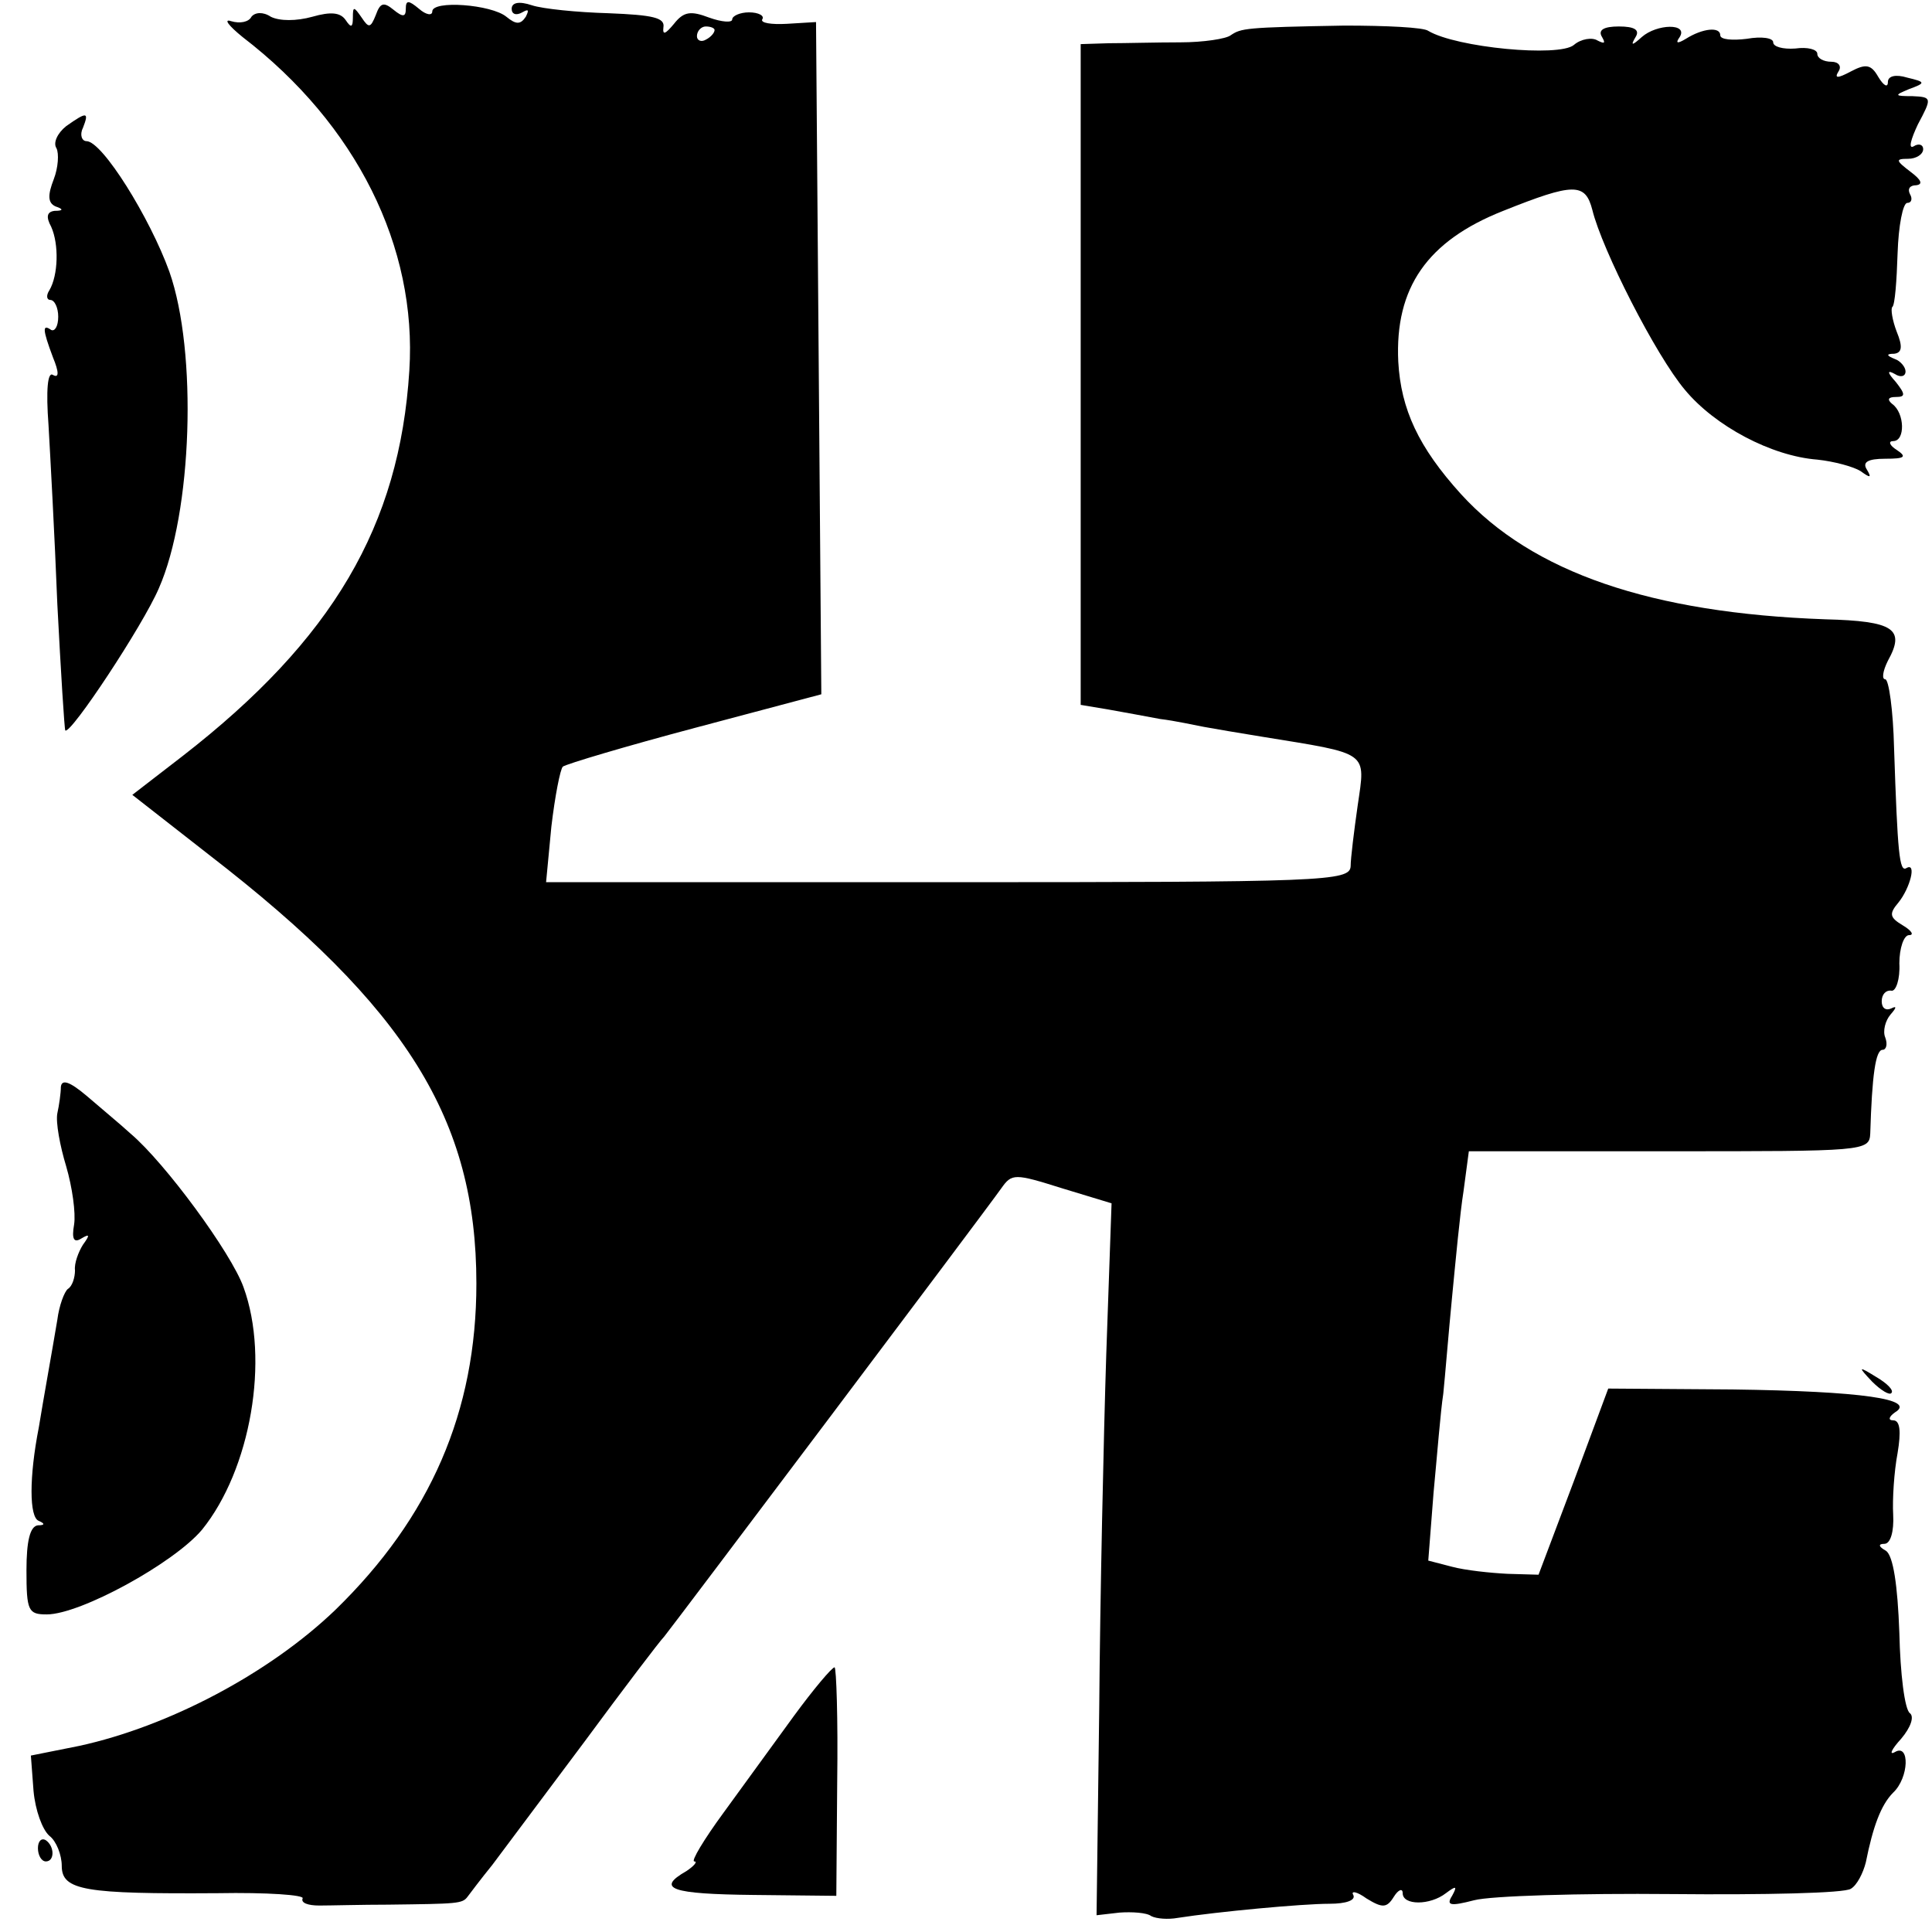
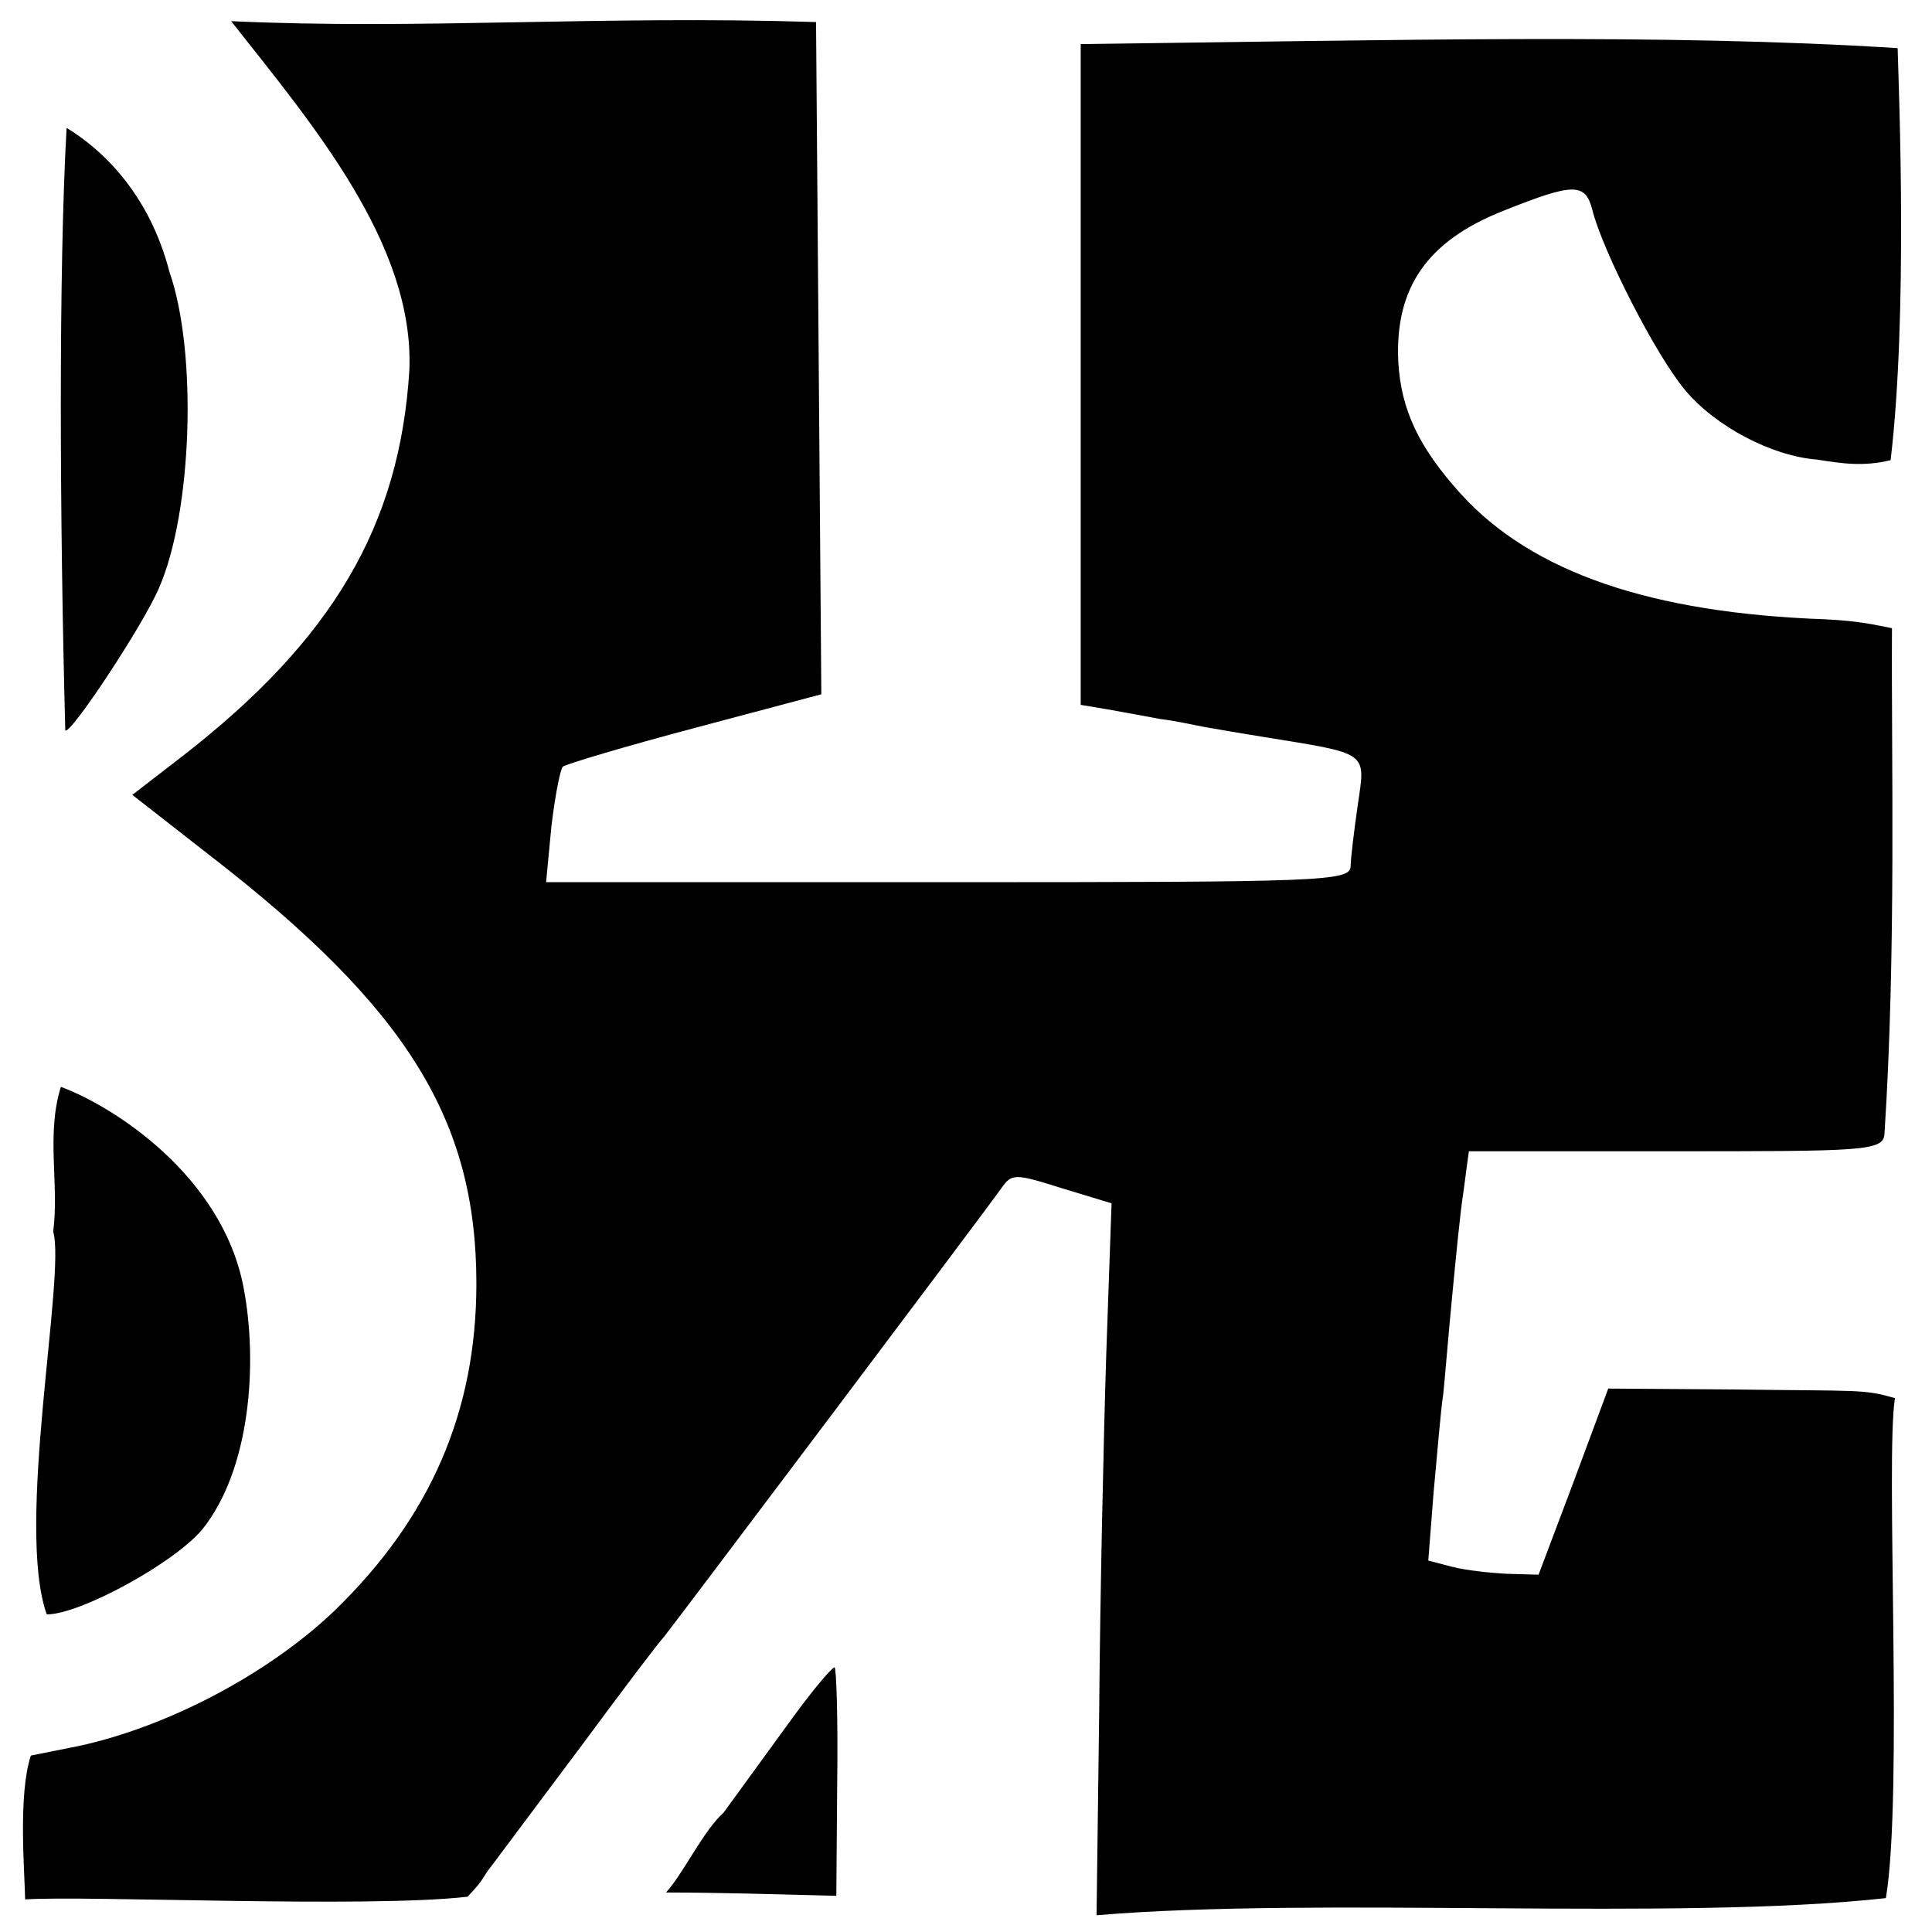
- <svg xmlns="http://www.w3.org/2000/svg" version="1.0" width="219pt" height="219pt" viewBox="0 0 219 219" preserveAspectRatio="xMidYMid meet">
-   <g transform="translate(0,219) scale(0.1,-0.1)" fill="#000000" stroke="none">
-     <path d="M426 2173 c-6 -15 -8 -15 -16 -3 -9 13 -10 13 -10 0 0 -11 -2 -12 -8 -3 -6 9 -17 10 -38 4 -18 -5 -37 -5 -47 0 -9 6 -18 5 -22 0 -3 -6 -13 -8 -23 -5 -9 3 -3 -5 13 -18 129 -99 198 -238 189 -378 -11 -176 -87 -305 -257 -437 l-57 -44 87 -68 c224 -173 303 -300 303 -486 0 -145 -52 -265 -160 -370 -75 -72 -189 -132 -290 -154 l-55 -11 3 -40 c2 -22 10 -44 18 -51 8 -6 14 -22 14 -34 0 -28 26 -32 177 -31 55 1 99 -2 96 -6 -2 -5 6 -8 19 -8 13 0 48 1 78 1 79 1 84 1 90 9 3 4 15 20 28 36 12 16 59 79 104 139 45 61 86 115 91 120 9 11 360 477 382 508 12 17 15 17 69 0 l56 -17 -6 -171 c-3 -93 -7 -275 -8 -403 l-3 -233 26 3 c14 1 31 0 36 -4 6 -3 19 -4 30 -2 45 7 141 16 172 16 19 0 30 4 27 10 -3 5 4 4 15 -4 18 -11 23 -11 31 2 5 8 10 10 10 4 0 -14 31 -14 49 0 12 9 13 8 7 -3 -7 -11 -2 -12 25 -5 19 5 120 8 224 7 105 -1 196 1 203 6 7 4 14 18 17 30 8 40 17 65 31 79 18 17 19 56 2 46 -7 -4 -4 3 7 15 11 13 15 25 10 29 -6 4 -11 45 -12 91 -2 55 -7 87 -15 93 -9 5 -9 8 -2 8 7 0 11 14 10 33 -1 17 1 49 5 70 4 24 3 37 -5 37 -6 0 -5 4 2 9 25 15 -38 24 -184 26 l-141 1 -39 -105 -40 -106 -35 1 c-20 1 -48 4 -63 8 l-27 7 6 77 c4 42 8 93 11 112 2 19 6 69 10 110 4 41 9 95 13 120 l6 45 227 0 c221 0 227 0 228 20 2 66 6 95 14 95 4 0 6 6 3 14 -3 7 0 19 6 26 7 8 7 10 1 7 -6 -3 -11 0 -11 8 0 8 5 13 11 12 5 -1 10 13 9 31 0 17 5 32 11 32 6 0 3 5 -7 11 -15 9 -16 13 -5 26 13 16 21 46 9 39 -8 -5 -10 17 -14 136 -1 43 -6 78 -10 78 -4 0 -3 9 3 21 20 36 7 45 -71 47 -197 7 -332 53 -413 142 -48 53 -68 96 -71 150 -4 84 33 137 119 171 80 32 93 32 101 1 11 -45 72 -165 105 -204 34 -41 98 -75 150 -79 19 -2 41 -8 49 -13 11 -8 13 -8 7 2 -5 8 1 12 21 12 22 0 25 2 13 10 -8 5 -10 10 -4 10 14 0 13 32 -1 42 -6 5 -5 8 4 8 11 0 11 3 0 17 -10 11 -10 14 -1 9 6 -4 12 -3 12 3 0 5 -6 12 -12 14 -10 4 -10 6 -1 6 9 1 10 8 3 25 -5 13 -7 26 -5 28 3 2 5 30 6 61 1 31 6 57 11 57 5 0 6 5 3 10 -3 6 0 10 7 10 8 1 6 6 -6 15 -17 13 -18 15 -3 15 9 0 17 5 17 11 0 5 -5 7 -11 3 -6 -3 -3 8 5 25 16 30 16 31 -6 32 -21 0 -21 1 -4 8 19 7 19 8 -2 13 -13 4 -22 2 -22 -5 0 -7 -5 -4 -11 6 -8 14 -14 15 -31 6 -15 -8 -19 -8 -14 0 4 6 0 11 -8 11 -9 0 -16 4 -16 9 0 5 -11 8 -25 6 -14 -1 -25 2 -25 7 0 5 -13 7 -30 4 -16 -2 -30 -1 -30 4 0 10 -20 8 -39 -4 -10 -6 -12 -5 -7 2 10 16 -26 15 -43 0 -11 -10 -13 -10 -7 0 5 8 -1 12 -19 12 -17 0 -24 -4 -19 -12 4 -7 3 -8 -5 -4 -6 4 -19 2 -27 -5 -17 -14 -133 -3 -165 16 -5 4 -48 6 -95 6 -113 -2 -117 -3 -129 -11 -5 -4 -31 -8 -57 -8 -27 0 -63 -1 -81 -1 l-32 -1 0 -374 0 -375 30 -5 c17 -3 44 -8 60 -11 17 -2 39 -7 50 -9 11 -2 40 -7 65 -11 123 -20 118 -16 109 -78 -4 -28 -8 -60 -8 -69 -1 -17 -30 -18 -457 -18 l-455 0 6 63 c4 34 10 65 13 68 4 3 71 23 150 44 l143 38 -3 381 -3 381 -33 -2 c-18 -1 -30 1 -28 5 3 4 -4 8 -15 8 -10 0 -19 -4 -19 -8 0 -4 -12 -3 -26 2 -21 8 -29 7 -40 -7 -10 -12 -13 -13 -12 -4 2 11 -12 14 -62 16 -36 1 -75 5 -87 9 -15 5 -23 3 -23 -4 0 -6 5 -8 12 -4 7 4 8 3 4 -5 -6 -9 -11 -9 -22 0 -17 14 -84 19 -84 6 0 -5 -7 -4 -15 3 -12 10 -15 10 -15 0 0 -9 -3 -10 -14 -1 -11 9 -15 8 -20 -6z m384 -17 c0 -3 -4 -8 -10 -11 -5 -3 -10 -1 -10 4 0 6 5 11 10 11 6 0 10 -2 10 -4z" />
-     <path d="M75 2047 c-10 -8 -15 -19 -11 -25 3 -6 2 -22 -3 -35 -7 -18 -7 -27 2 -31 9 -3 9 -5 -1 -5 -9 -1 -10 -7 -4 -18 9 -20 8 -55 -2 -72 -4 -6 -3 -11 1 -11 5 0 9 -9 9 -19 0 -11 -4 -17 -8 -15 -10 7 -10 1 2 -31 7 -17 7 -24 0 -20 -6 4 -8 -17 -5 -57 2 -35 7 -126 10 -203 4 -77 8 -141 9 -143 6 -5 88 119 106 161 38 86 44 268 12 359 -22 61 -76 148 -94 148 -5 0 -8 7 -4 15 7 18 5 19 -19 2z" />
-     <path d="M69 958 c0 -7 -2 -21 -4 -30 -2 -10 3 -37 10 -60 7 -24 11 -53 9 -66 -3 -17 0 -21 8 -16 10 6 10 4 2 -7 -5 -8 -10 -21 -9 -29 0 -8 -3 -18 -8 -21 -4 -3 -10 -19 -12 -35 -6 -36 -16 -91 -21 -122 -11 -56 -11 -102 0 -106 7 -3 7 -5 -1 -5 -9 -1 -13 -18 -13 -51 0 -46 2 -50 23 -50 38 0 144 58 176 96 55 68 77 193 47 275 -14 39 -89 141 -128 174 -12 11 -35 30 -50 43 -19 16 -28 19 -29 10z" />
-     <path d="M2122 624 c10 -10 20 -16 22 -13 3 3 -5 11 -17 18 -21 13 -21 12 -5 -5z" />
-     <path d="M900 245 c-22 -30 -58 -80 -80 -110 -22 -30 -37 -55 -33 -55 4 0 0 -5 -9 -11 -35 -20 -17 -26 76 -27 l94 -1 1 129 c1 72 -1 130 -3 130 -3 0 -24 -25 -46 -55z" />
-     <path d="M43 95 c0 -8 4 -15 9 -15 10 0 10 17 0 24 -5 3 -9 -1 -9 -9z" />
+ <svg xmlns="http://www.w3.org/2000/svg" id="svg2" height="219pt" width="219pt" version="1.0" preserveAspectRatio="xMidYMid meet" viewBox="0 0 219 219">
+   <g id="g6" transform="translate(0 219) scale(0.1 -0.1)">
+     <path id="path8" d="m262 2166c91.389-115.94 208.19-252.86 202-396-11-176-87-305-257-437l-57-44 87-68c224-173 303-300 303-486 0-145-52-265-160-370-75-72-189-132-290-154l-55-11c-14.587-43.7-7.089-131.4-6.505-163.05 69.981 4.611 387.22-10.113 501.5 3.05 21.447 22.447 15 20 28 36 12 16 59 79 104 139 45 61 86 115 91 120 9 11 360 477 382 508 12 17 15 17 69 0l56-17-6-171c-3-93-7-275-8-403l-3-233c253.51 21.328 658.1-6.774 894.72 19.414 19.8 117.98-0.7 499.85 10.3 566.73-36.1 10.39-38 7.86-184 9.86l-141 1-39-105-40-106-35 1c-20 1-48 4-63 8l-27 7 6 77c4 42 8 93 11 112 2 19 6 69 10 110s9 95 13 120l6 45h227c221 0 243.14 0 244.14 20 13.425 208.83 7.582 424.56 8.471 572.89-19.199 3.719-35.658 8.107-75.612 10.107-197 7-332 53-413 142-48 53-68 96-71 150-4 84 33 137 119 171 80 32 93 32 101 1 11-45 72-165 105-204 34-41 98-75 150-79 27.891-4.425 52.18-8.159 83.077-0.624 19.699 166.13 9.282 419 7.954 467.06-266.52 16.833-568.38 9.005-926.03 4.566v-374-375l30-5c17-3 44-8 60-11 17-2 39-7 50-9s40-7 65-11c123-20 118-16 109-78-4-28-8-60-8-69-1-17-30-18-457-18h-455l6 63c4 34 10 65 13 68 4 3 71 23 150 44l143 38-3 381-3 381c-244.48 7.762-449.29-8.878-663 1z" />
+     <path id="path10" d="m74 1362c6-5 88 119 106 161 38 86 44 268 12 359-23.339 90.526-78.693 140.27-116.52 163-9.164-163.3-7.773-445.2-1.48-683z" />
+     <path id="path12" d="m69 958c-16.918-54.13-1.719-110.74-8.687-164.07 14.423-49.33-43.147-333.72-7.313-433.93 38 0 144 58 176 96 55 68 63.552 189.27 47 275-24.41 126.46-147.37 204.98-207 227z" />
+     <path id="path16" d="m900 245c-22-30-58-80-80-110-22.41-19.66-45.99-69.651-65.06-90.211 67.9-0.176 116.34-1.894 193.06-3.789l1 129c1 72-1 130-3 130-3 0-24-25-46-55z" />
  </g>
</svg>
